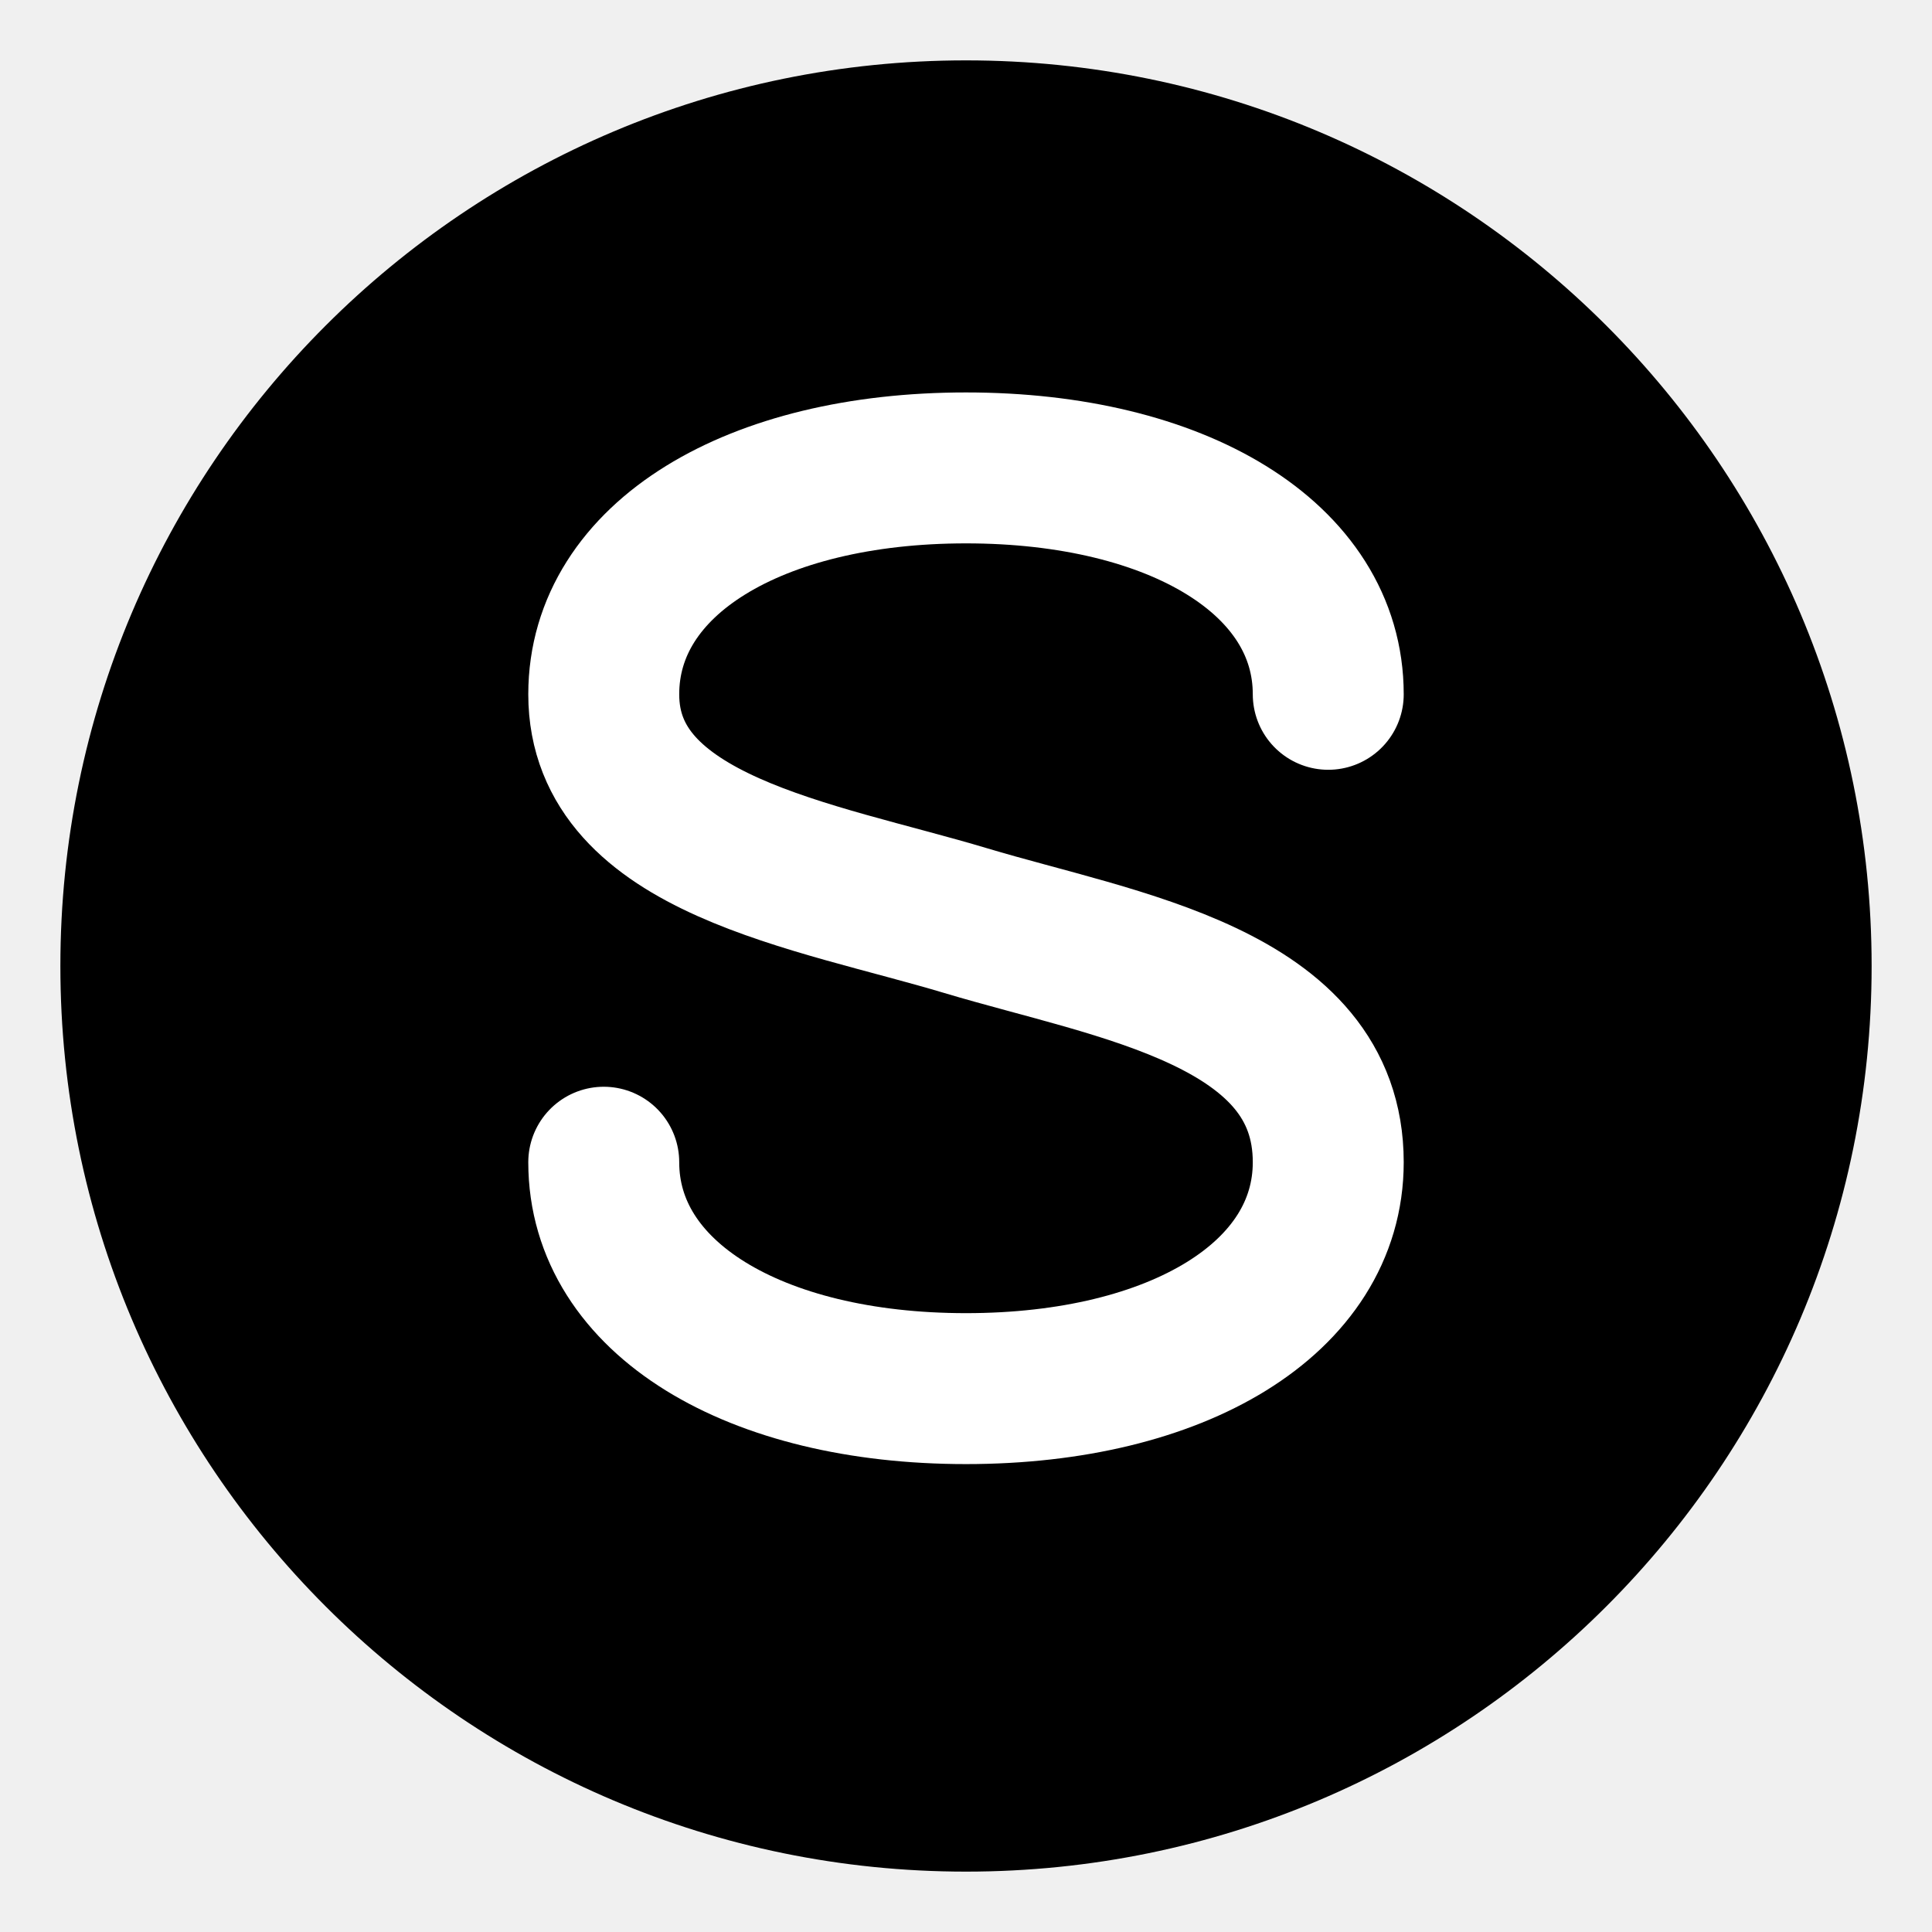
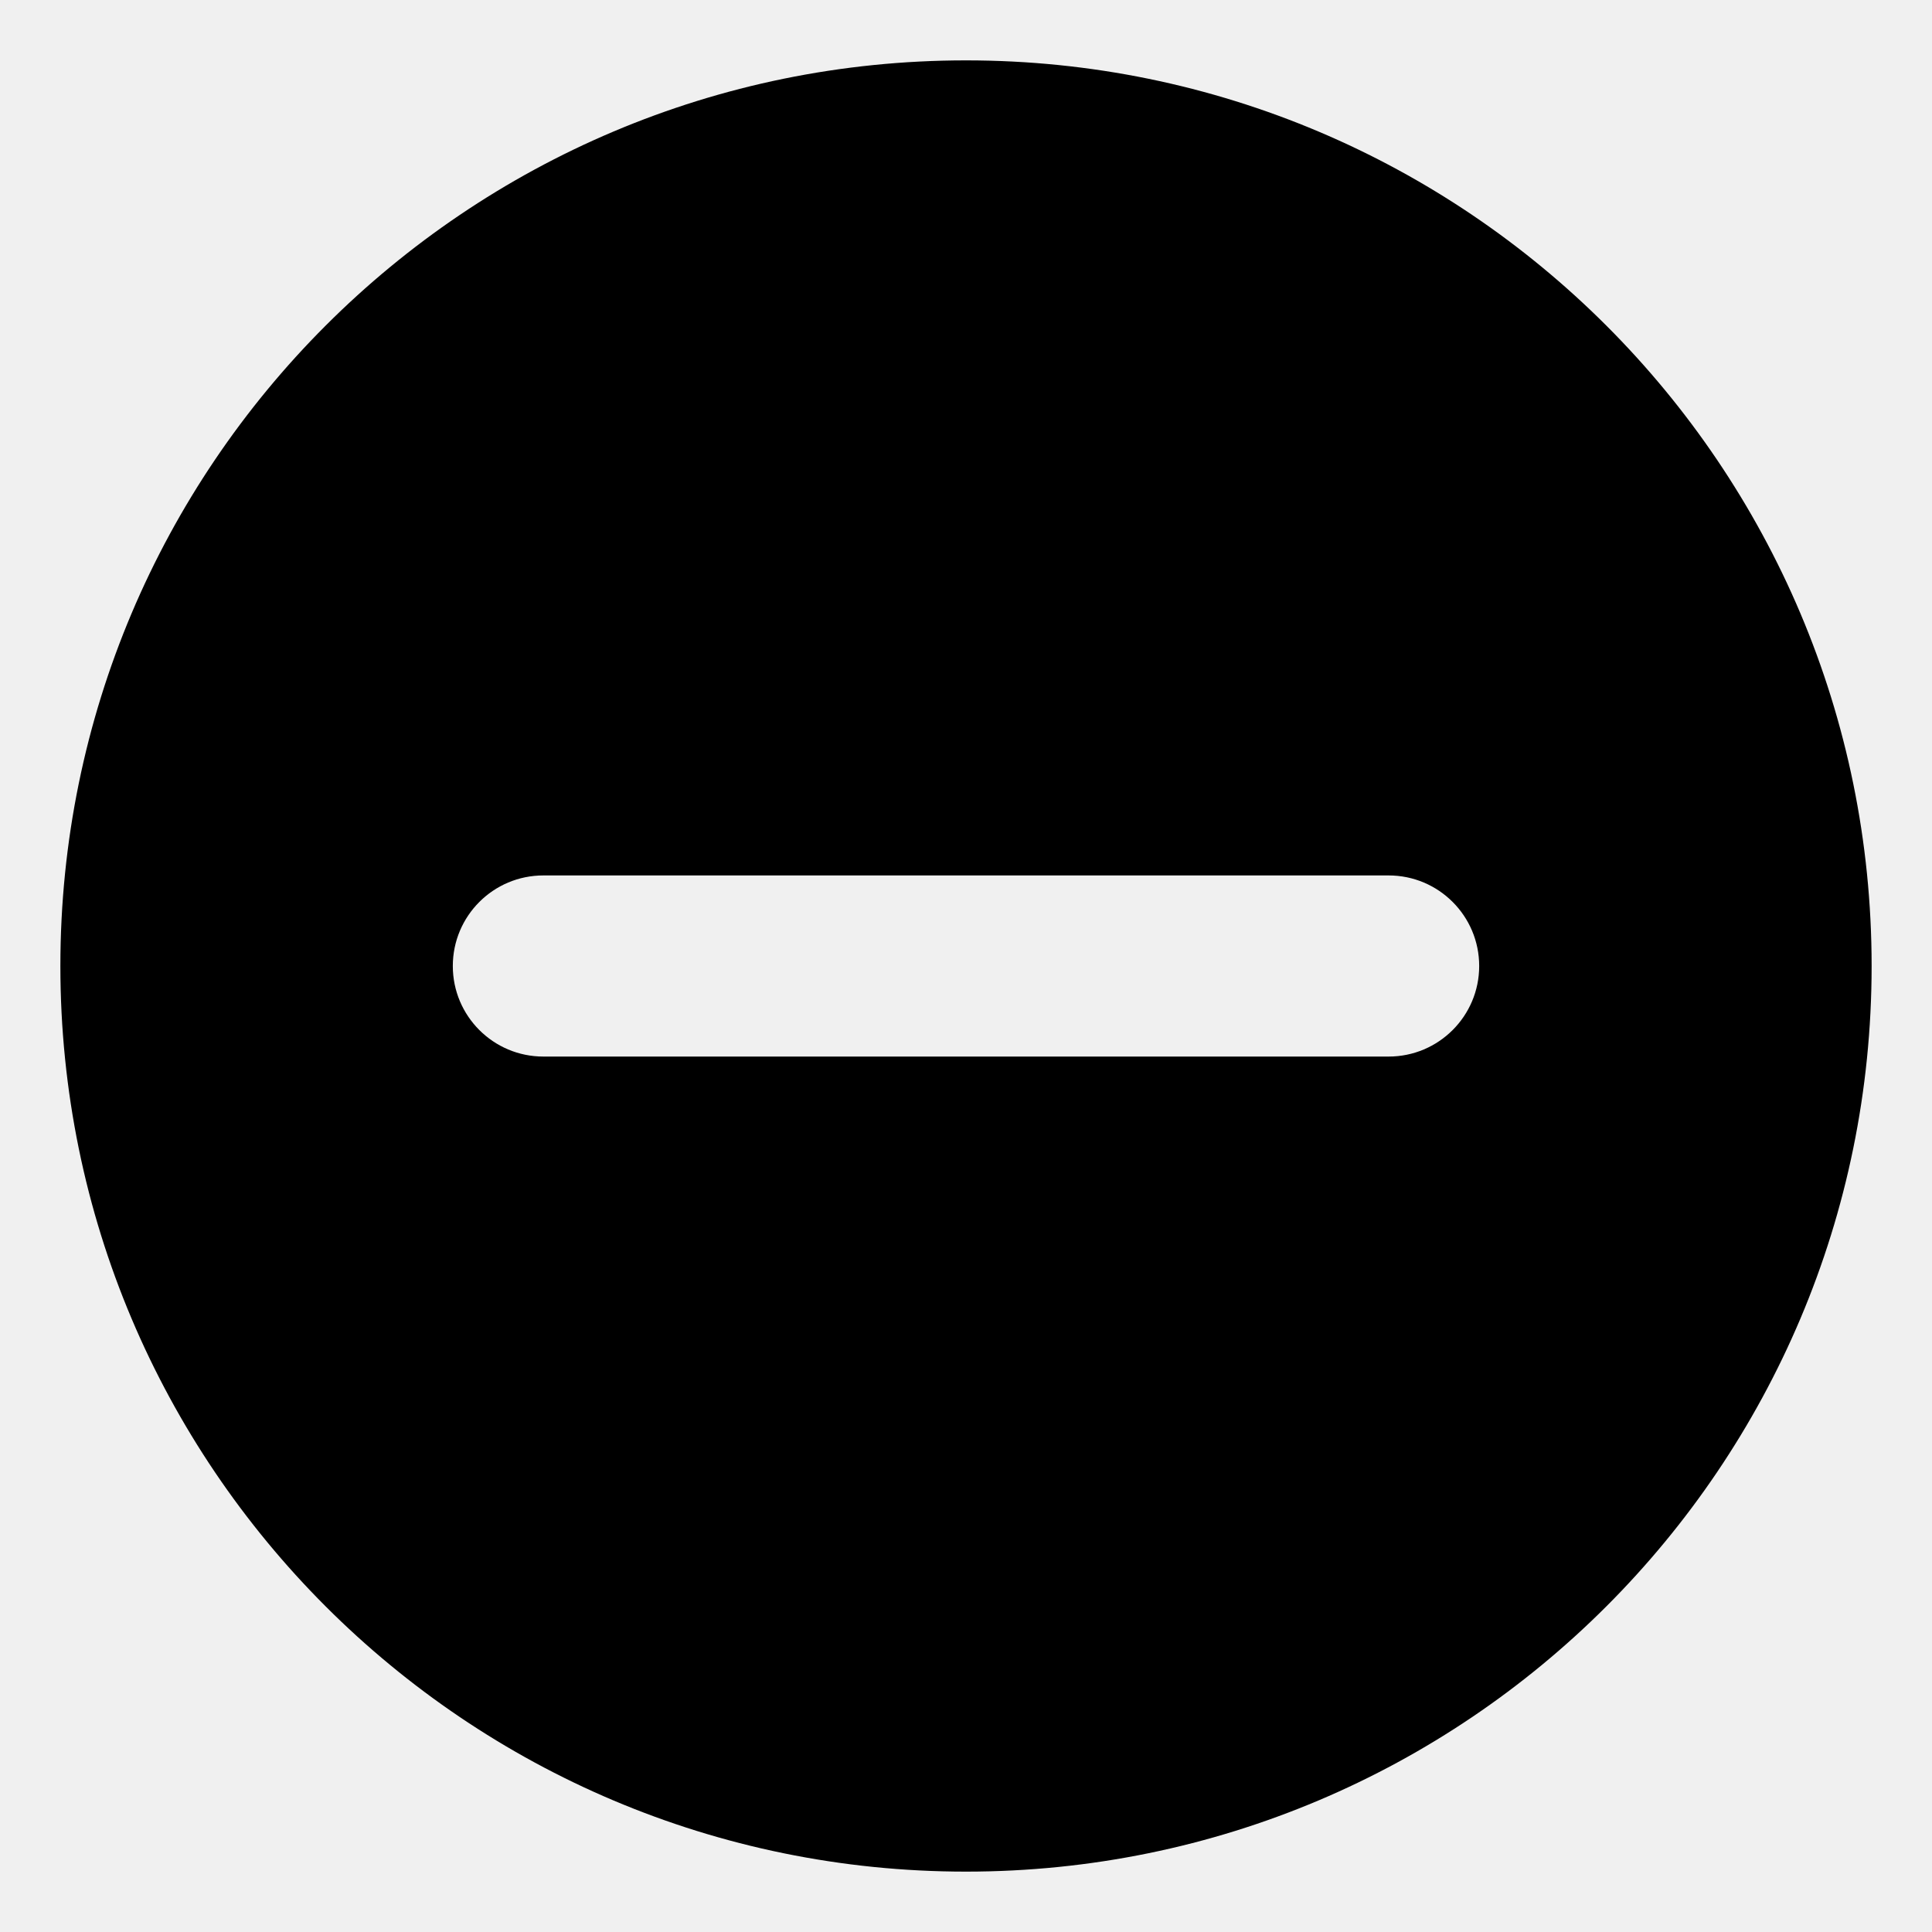
<svg xmlns="http://www.w3.org/2000/svg" viewBox="0 0 64 64" role="img" aria-label="SpendWellFi">
-   <circle cx="32" cy="32" r="30" fill="currentColor" />
-   <path d="M 44 23            C 44 18.5 39 15.5 32 15.5            C 25 15.5 20 18.5 20 23            C 20 28 27 29 32 30.5            C 37 32 44 33 44 38.5            C 44 43 39 46 32 46            C 25 46 20 43 20 38.5" fill="none" stroke="#ffffff" stroke-width="5" stroke-linecap="round" stroke-linejoin="round" />
+   <path fill="currentColor" fill-rule="evenodd" d="M 32 2 a 30 30 0 1 0 0 60 a 30 30 0 1 0 0 -60 z            M 18 29 h 28 a 3 3 0 0 1 0 6 h -28 a 3 3 0 0 1 0 -6 z" />
</svg>
